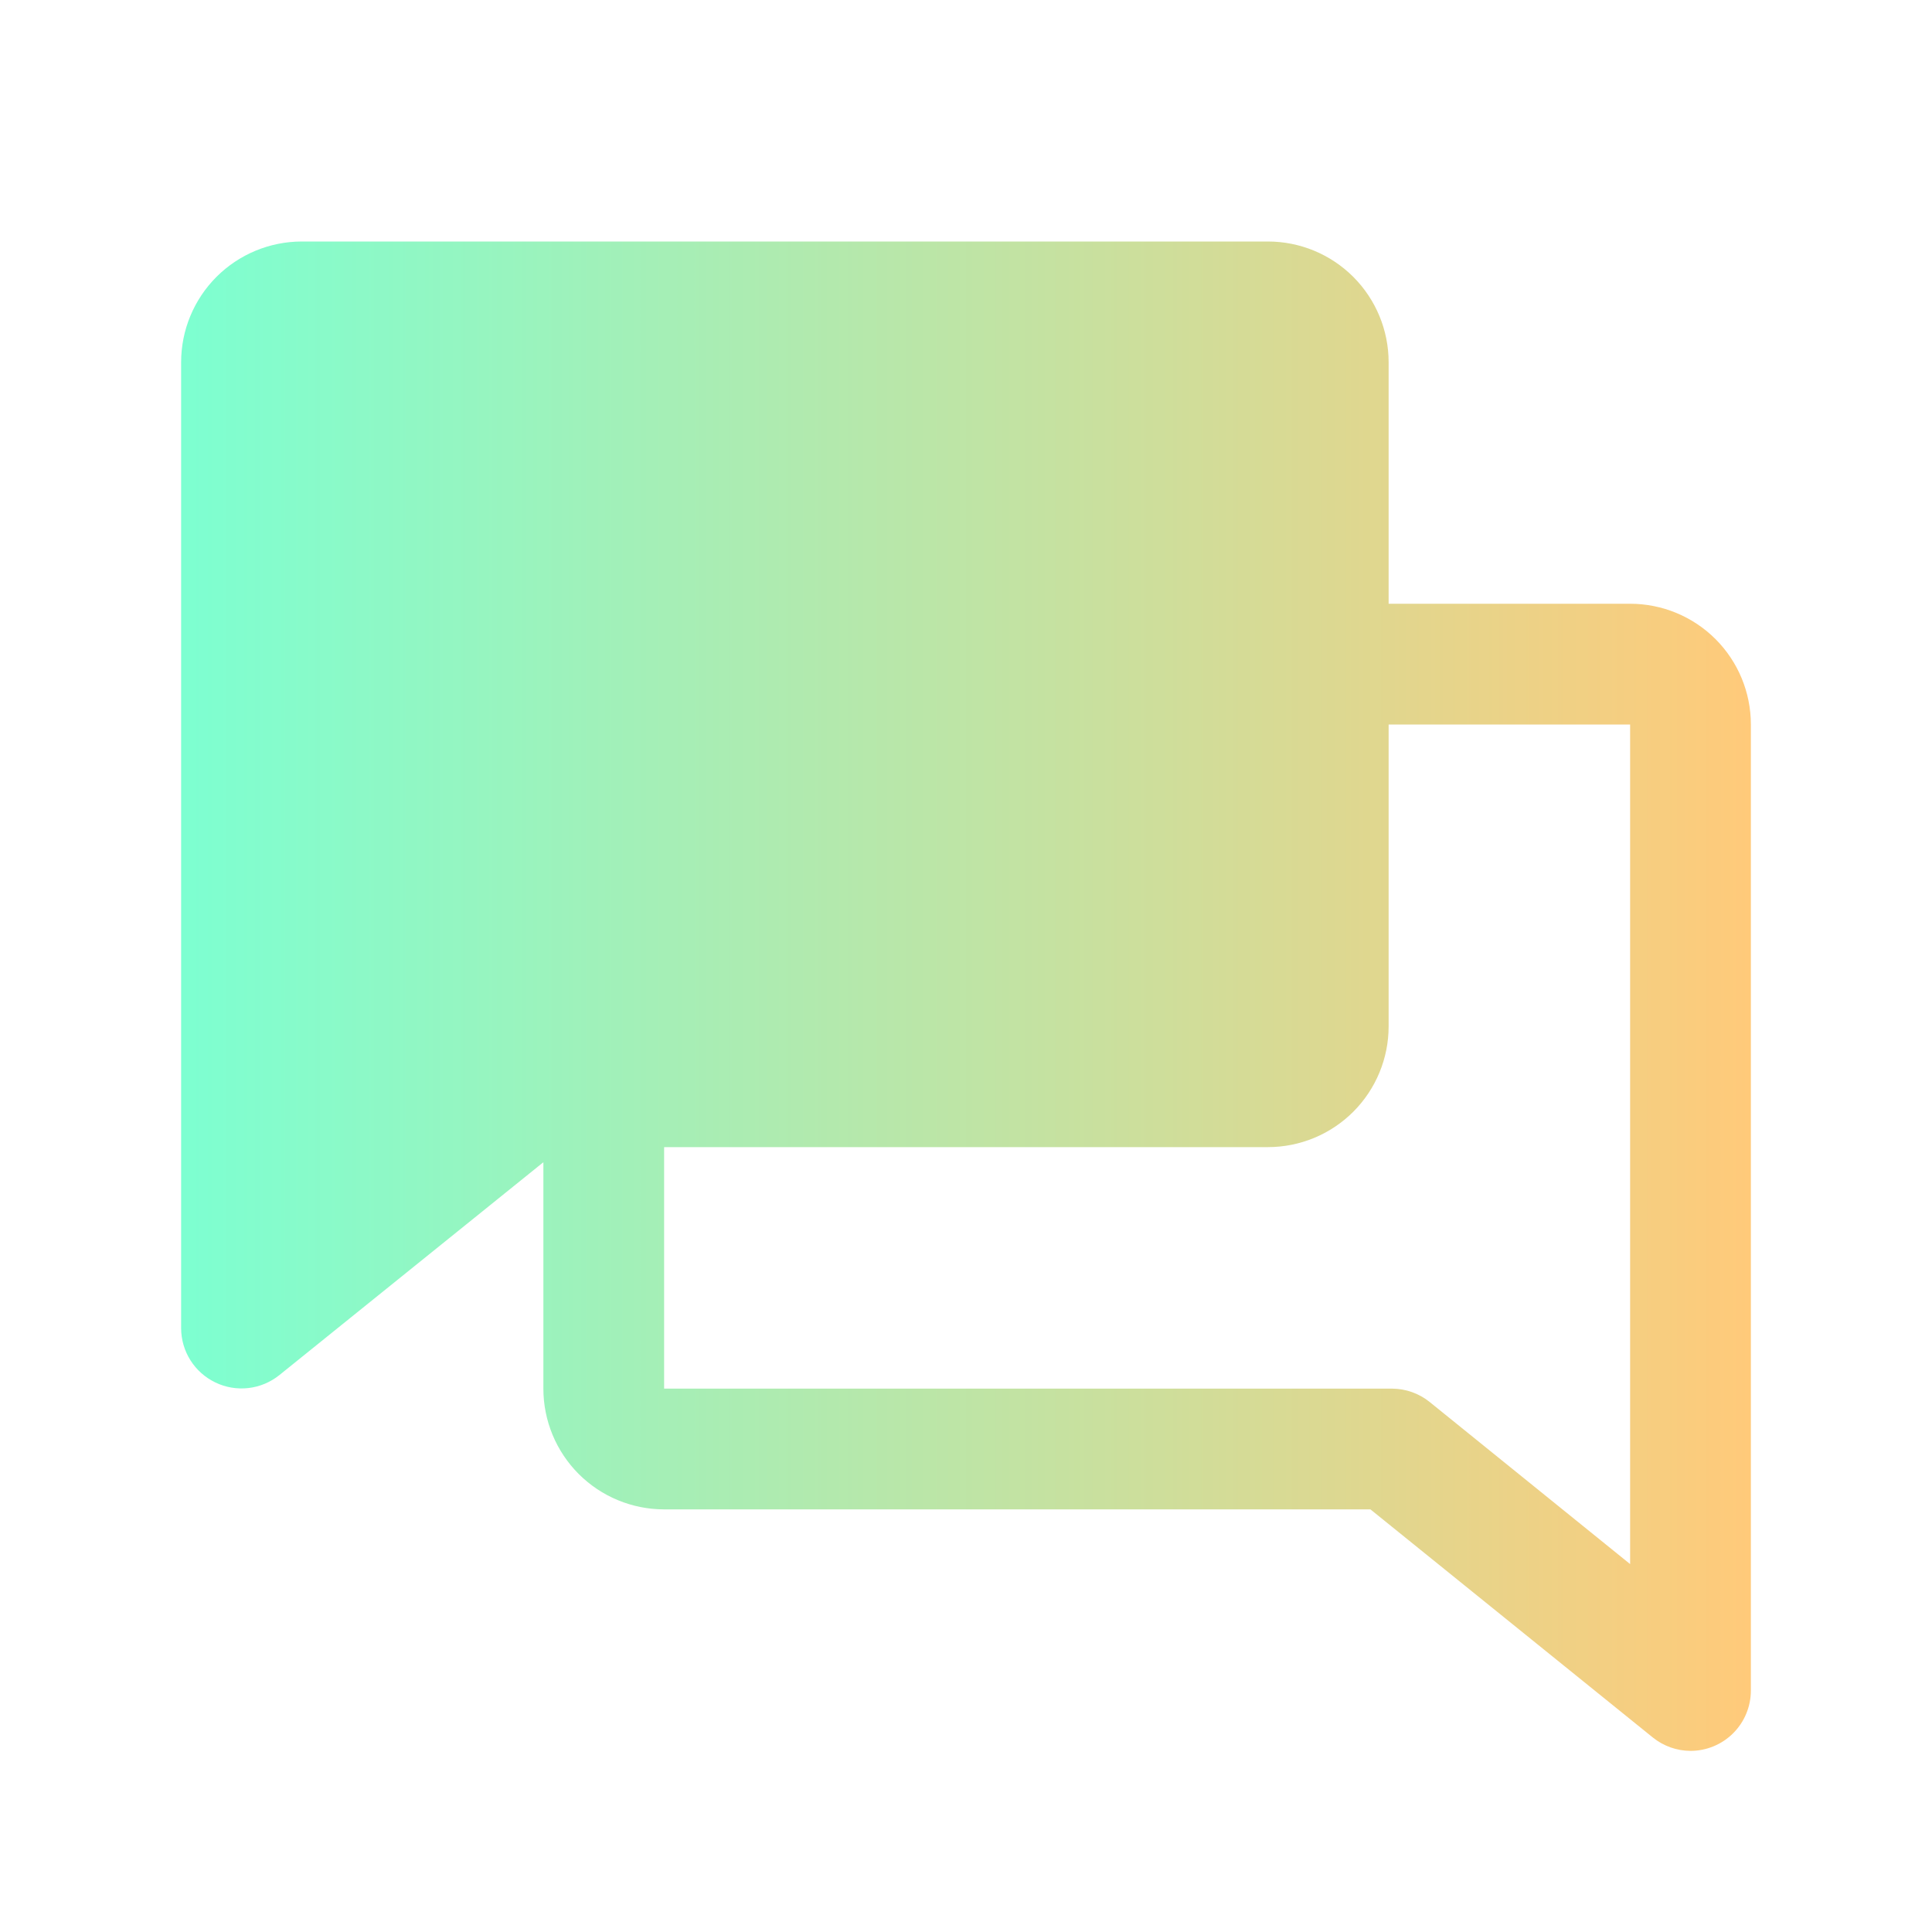
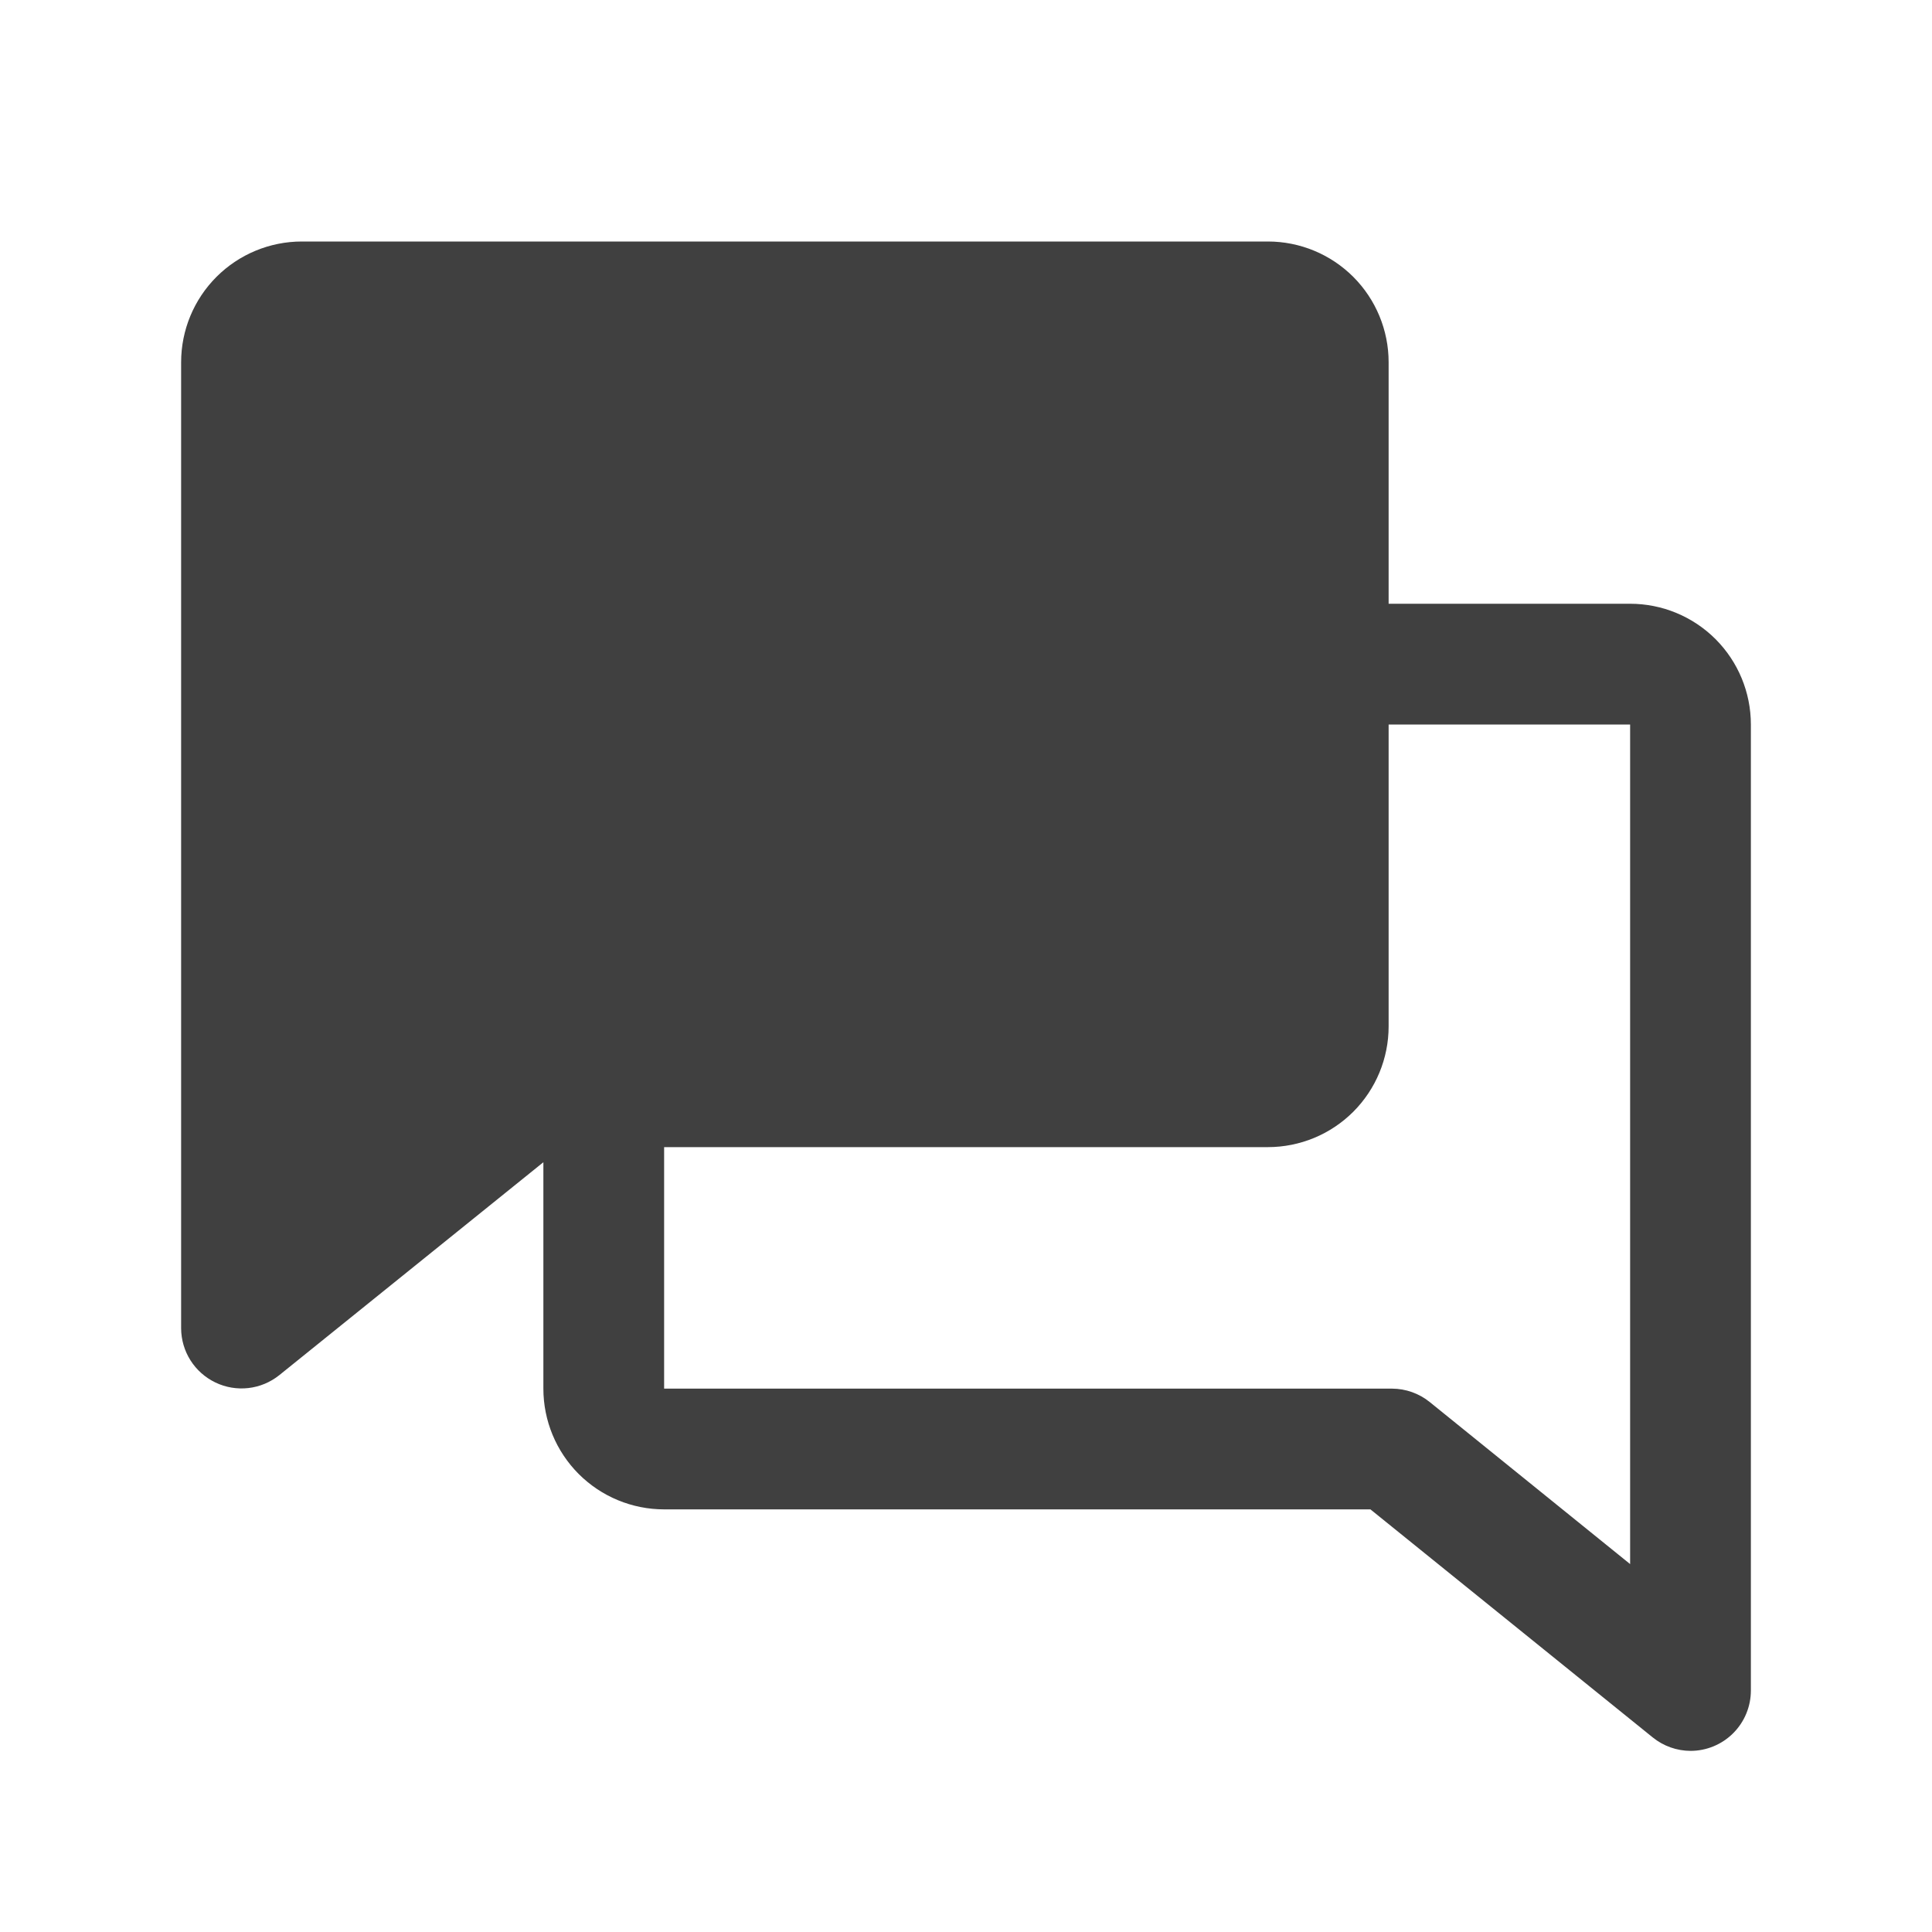
<svg xmlns="http://www.w3.org/2000/svg" width="60" height="60" viewBox="0 0 60 60" fill="none">
-   <path d="M54.375 22.5C54.375 21.505 53.98 20.552 53.277 19.848C52.573 19.145 51.62 18.75 50.625 18.75H43.125V11.25C43.125 10.255 42.73 9.302 42.027 8.598C41.323 7.895 40.37 7.5 39.375 7.5H9.375C8.38 7.5 7.427 7.895 6.723 8.598C6.02 9.302 5.625 10.255 5.625 11.25V41.25C5.626 41.603 5.727 41.948 5.915 42.246C6.104 42.544 6.373 42.783 6.691 42.935C7.009 43.088 7.364 43.147 7.714 43.107C8.065 43.067 8.397 42.928 8.672 42.708L16.875 36.094V43.125C16.875 44.12 17.27 45.073 17.973 45.777C18.677 46.48 19.63 46.875 20.625 46.875H42.56L51.328 53.958C51.66 54.226 52.073 54.373 52.5 54.375C52.997 54.375 53.474 54.178 53.826 53.826C54.178 53.474 54.375 52.997 54.375 52.5V22.5ZM44.402 43.542C44.071 43.274 43.657 43.127 43.23 43.125H20.625V35.625H39.375C40.37 35.625 41.323 35.23 42.027 34.527C42.73 33.823 43.125 32.87 43.125 31.875V22.5H50.625V48.574L44.402 43.542Z" fill="url(#paint0_linear_766_13334)" />
+   <path d="M54.375 22.5C54.375 21.505 53.98 20.552 53.277 19.848C52.573 19.145 51.62 18.75 50.625 18.75H43.125V11.25C43.125 10.255 42.73 9.302 42.027 8.598C41.323 7.895 40.37 7.5 39.375 7.5H9.375C8.38 7.5 7.427 7.895 6.723 8.598C6.02 9.302 5.625 10.255 5.625 11.25V41.25C5.626 41.603 5.727 41.948 5.915 42.246C6.104 42.544 6.373 42.783 6.691 42.935C7.009 43.088 7.364 43.147 7.714 43.107C8.065 43.067 8.397 42.928 8.672 42.708L16.875 36.094V43.125C16.875 44.12 17.27 45.073 17.973 45.777C18.677 46.48 19.63 46.875 20.625 46.875H42.56L51.328 53.958C51.66 54.226 52.073 54.373 52.5 54.375C52.997 54.375 53.474 54.178 53.826 53.826C54.178 53.474 54.375 52.997 54.375 52.5V22.5ZM44.402 43.542C44.071 43.274 43.657 43.127 43.23 43.125H20.625V35.625H39.375C40.37 35.625 41.323 35.23 42.027 34.527C42.73 33.823 43.125 32.87 43.125 31.875V22.5H50.625V48.574L44.402 43.542Z" fill="#404040" />
  <defs>
    <linearGradient id="paint0_linear_766_13334" x1="5.625" y1="30.938" x2="54.375" y2="30.938" gradientUnits="userSpaceOnUse">
      <stop stop-color="#7DFFD1" />
      <stop offset="1" stop-color="#FFCA7A" />
    </linearGradient>
  </defs>
</svg>
